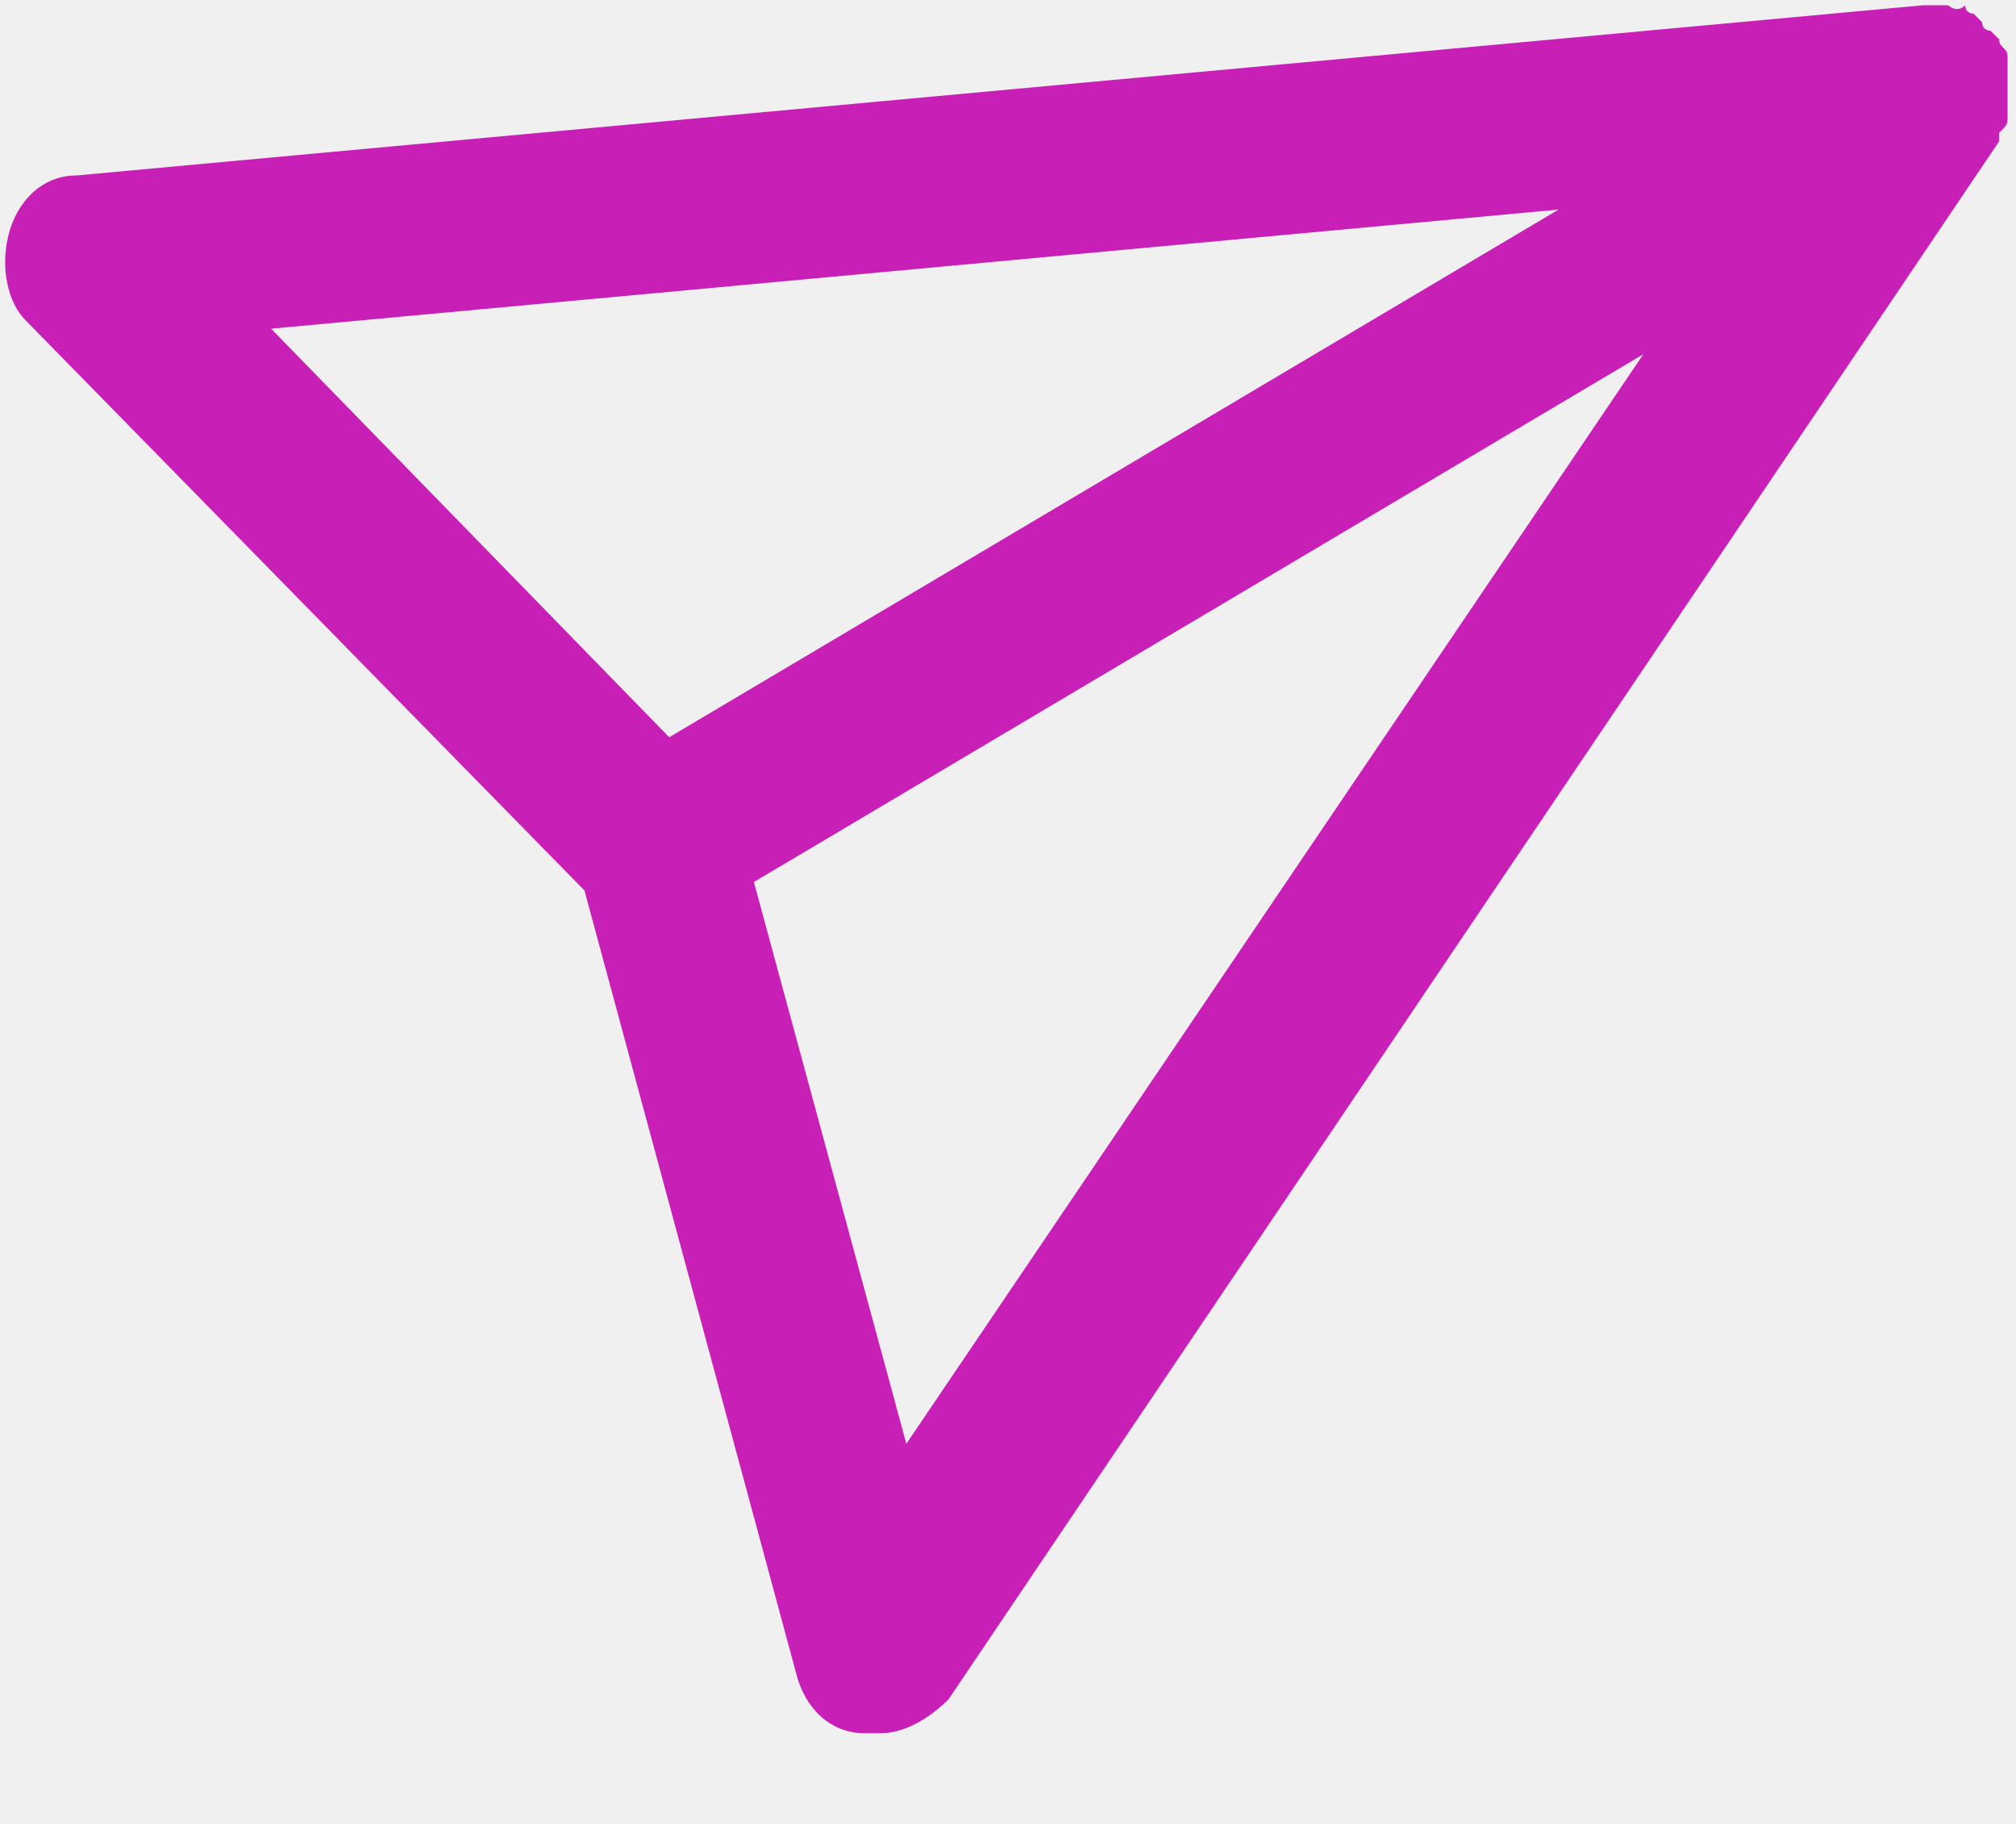
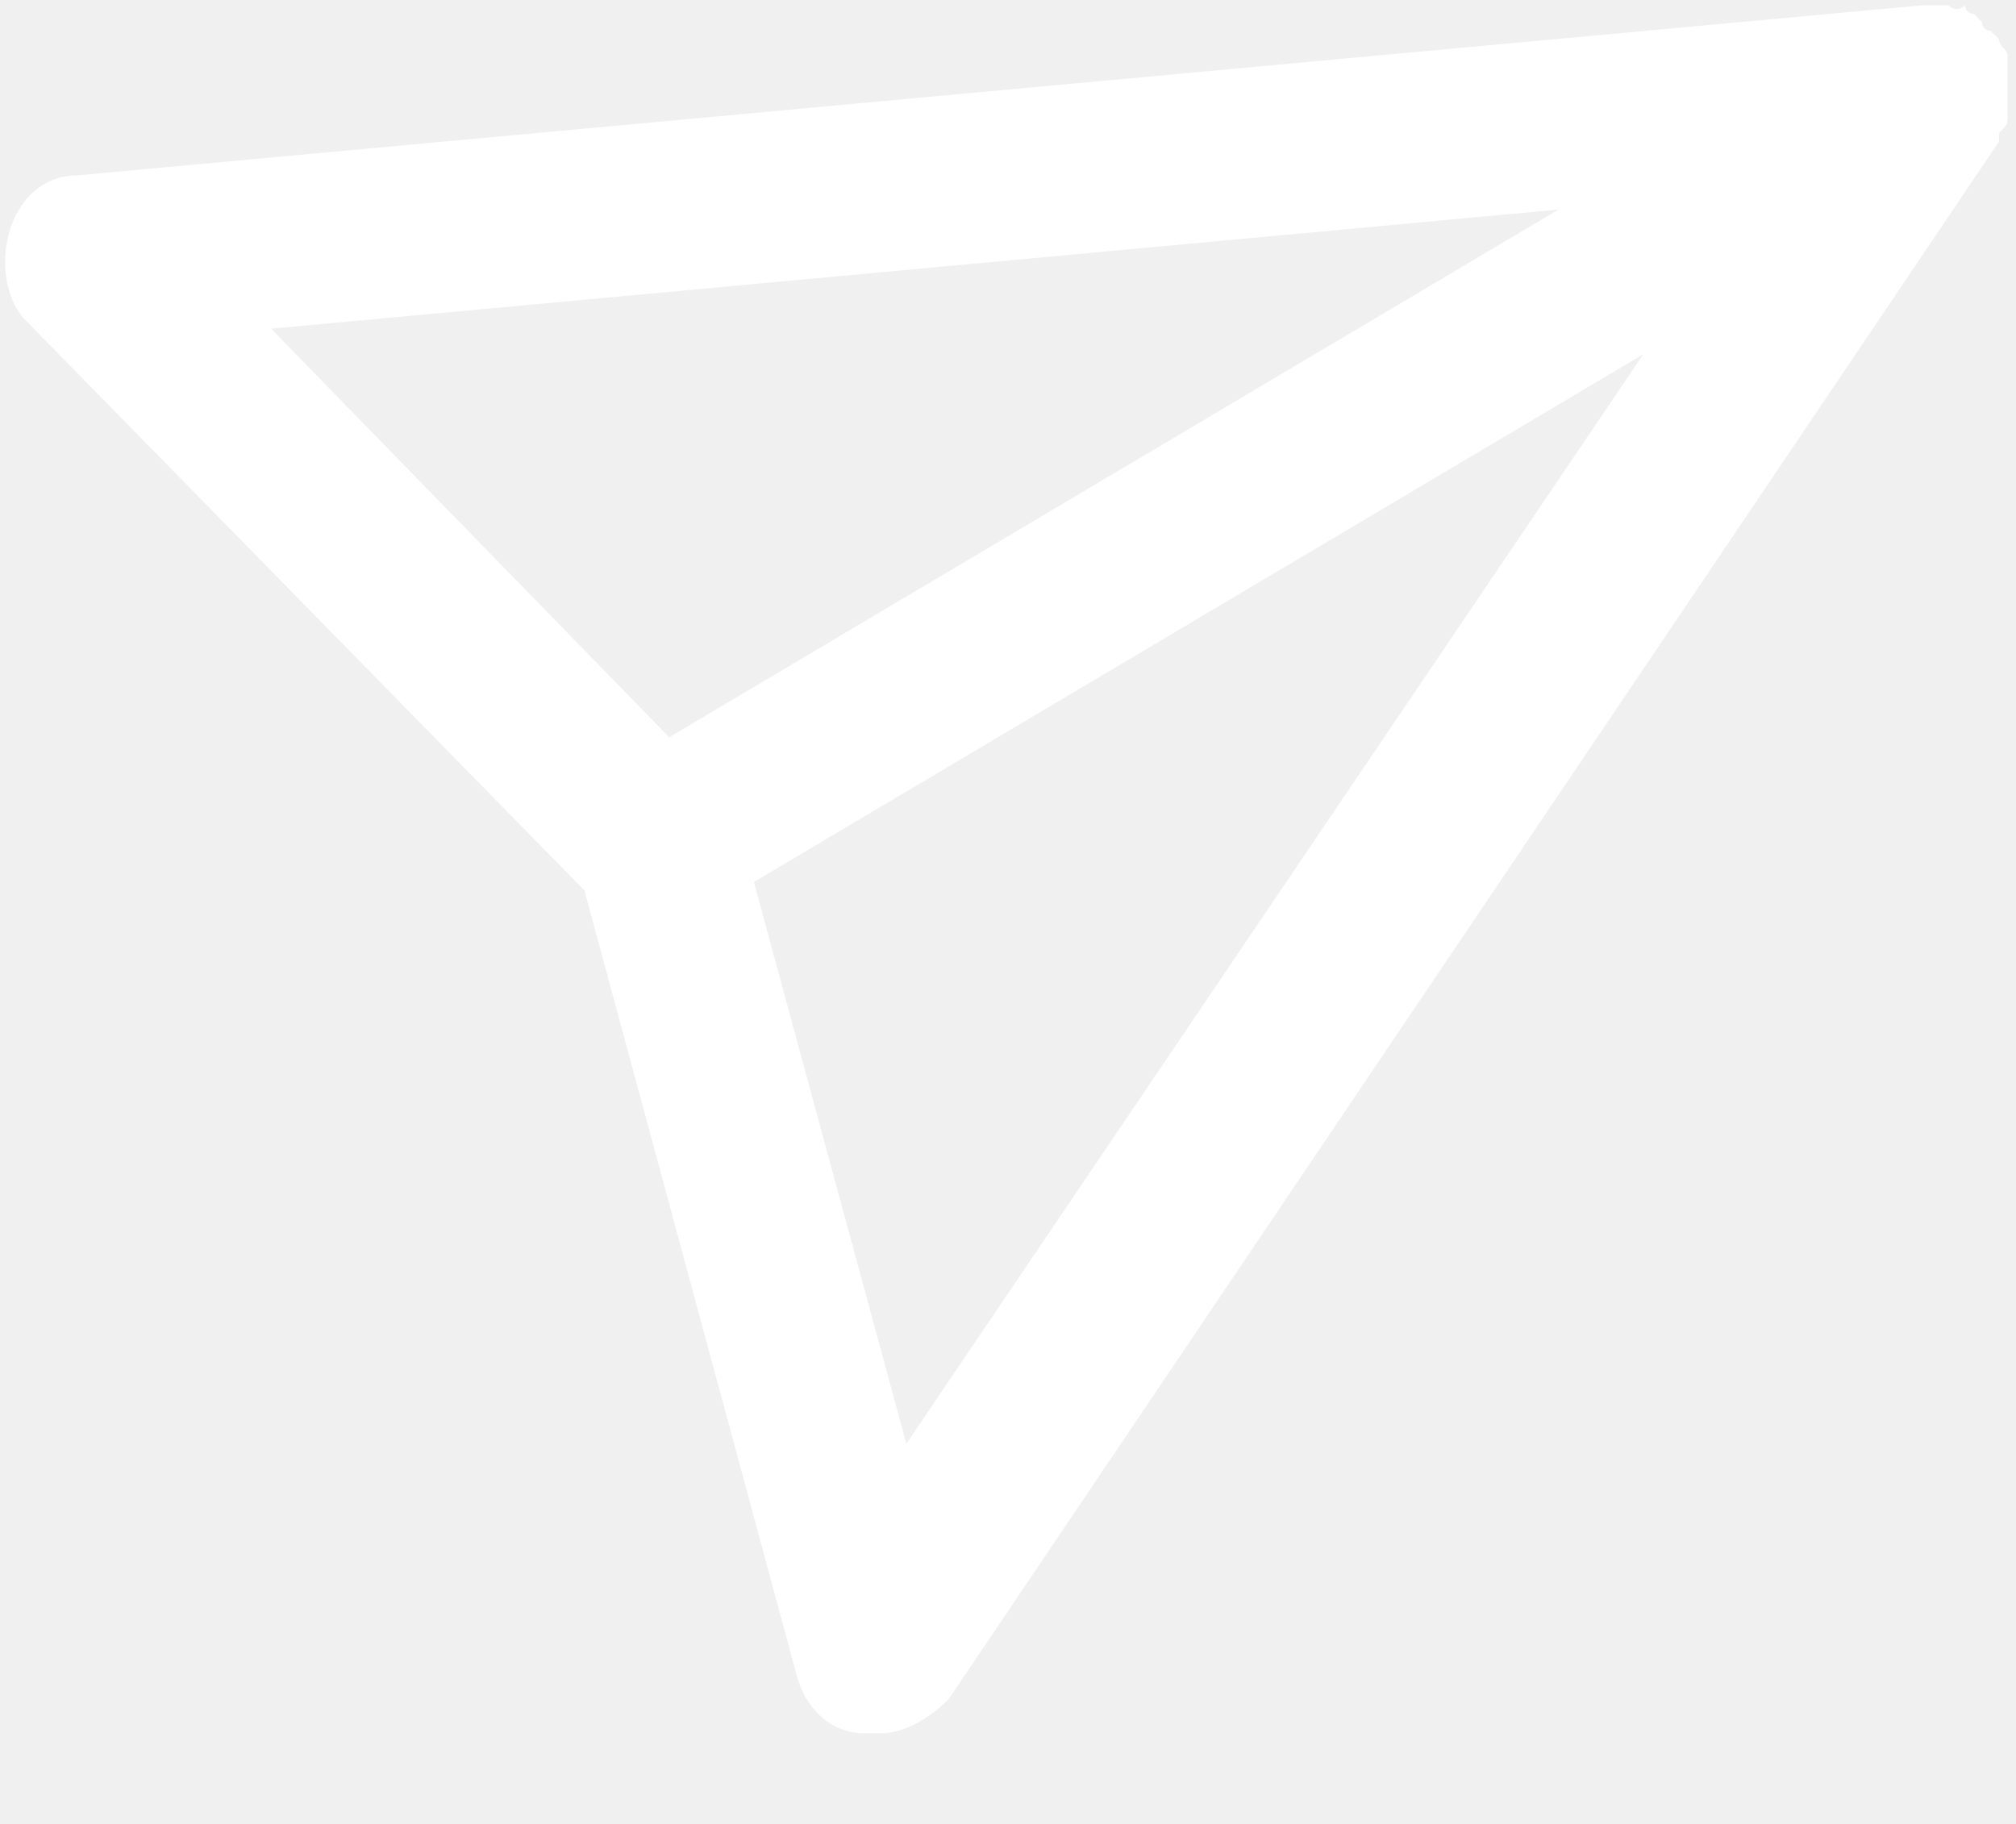
<svg xmlns="http://www.w3.org/2000/svg" width="21" height="19" viewBox="0 0 21 19" fill="none">
-   <path d="M20.912 1.207C20.912 1.119 20.912 1.119 20.912 1.03C20.912 0.941 20.912 0.941 20.912 0.853C20.912 0.764 20.912 0.764 20.912 0.675V0.587C20.912 0.498 20.824 0.498 20.824 0.409L20.735 0.321C20.735 0.321 20.647 0.321 20.647 0.232L20.559 0.143C20.559 0.143 20.471 0.143 20.471 0.055C20.382 0.143 20.294 0.055 20.294 0.055C20.206 0.055 20.206 0.055 20.118 0.055H20.029L0.794 1.828C0.441 1.828 0.177 2.094 0.088 2.449C9.07741e-05 2.803 0.088 3.158 0.265 3.335L6.088 9.276L8.294 17.434C8.382 17.789 8.647 18.055 9 18.055C9.088 18.055 9.088 18.055 9.177 18.055C9.441 18.055 9.706 17.877 9.882 17.7L20.824 1.473V1.385C20.912 1.296 20.912 1.296 20.912 1.207ZM16.235 2.183L6.971 7.68L2.824 3.424L16.235 2.183ZM9.441 15.04L7.853 9.188L17.118 3.69L9.441 15.04Z" fill="#C81FB7" />
+   <path d="M20.912 1.207C20.912 1.119 20.912 1.119 20.912 1.03C20.912 0.941 20.912 0.941 20.912 0.853C20.912 0.764 20.912 0.764 20.912 0.675V0.587C20.912 0.498 20.824 0.498 20.824 0.409L20.735 0.321C20.735 0.321 20.647 0.321 20.647 0.232L20.559 0.143C20.559 0.143 20.471 0.143 20.471 0.055C20.382 0.143 20.294 0.055 20.294 0.055C20.206 0.055 20.206 0.055 20.118 0.055H20.029L0.794 1.828C0.441 1.828 0.177 2.094 0.088 2.449C9.07741e-05 2.803 0.088 3.158 0.265 3.335L6.088 9.276L8.294 17.434C8.382 17.789 8.647 18.055 9 18.055C9.088 18.055 9.088 18.055 9.177 18.055C9.441 18.055 9.706 17.877 9.882 17.7L20.824 1.473V1.385C20.912 1.296 20.912 1.296 20.912 1.207ZM16.235 2.183L6.971 7.68L2.824 3.424L16.235 2.183ZM9.441 15.04L7.853 9.188L17.118 3.69L9.441 15.04Z" fill="#FFFFFF" />
</svg>
